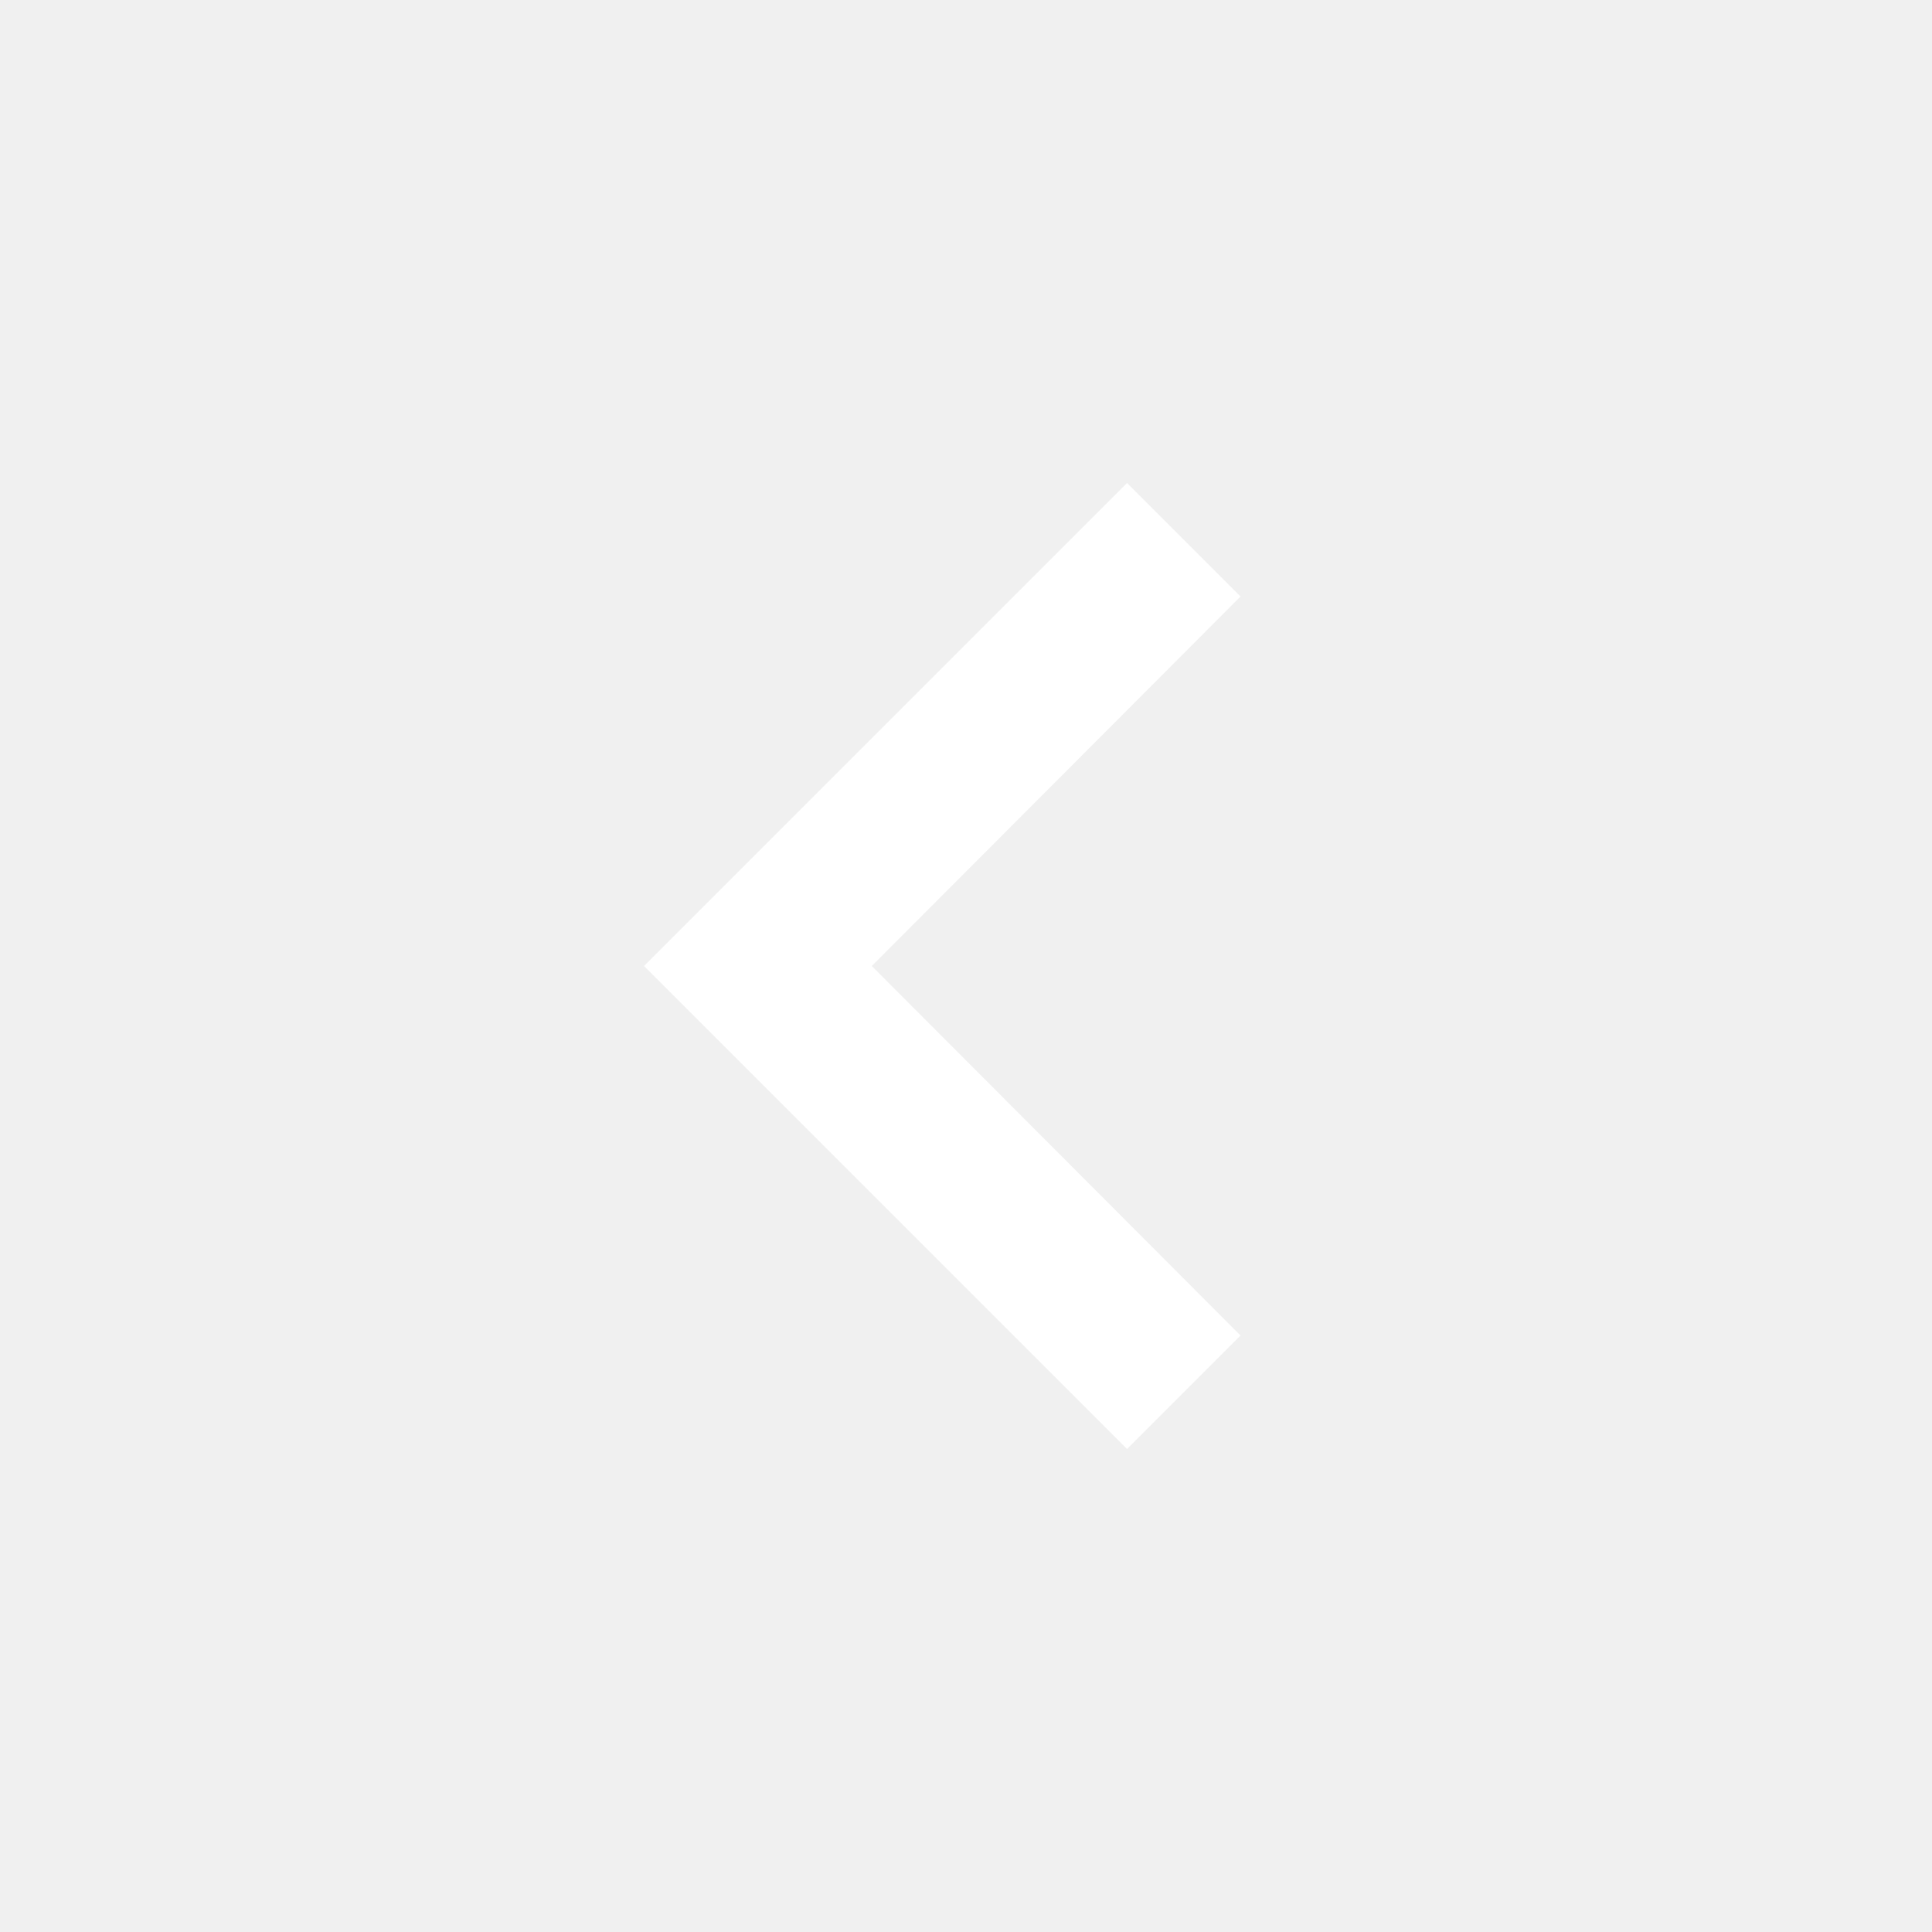
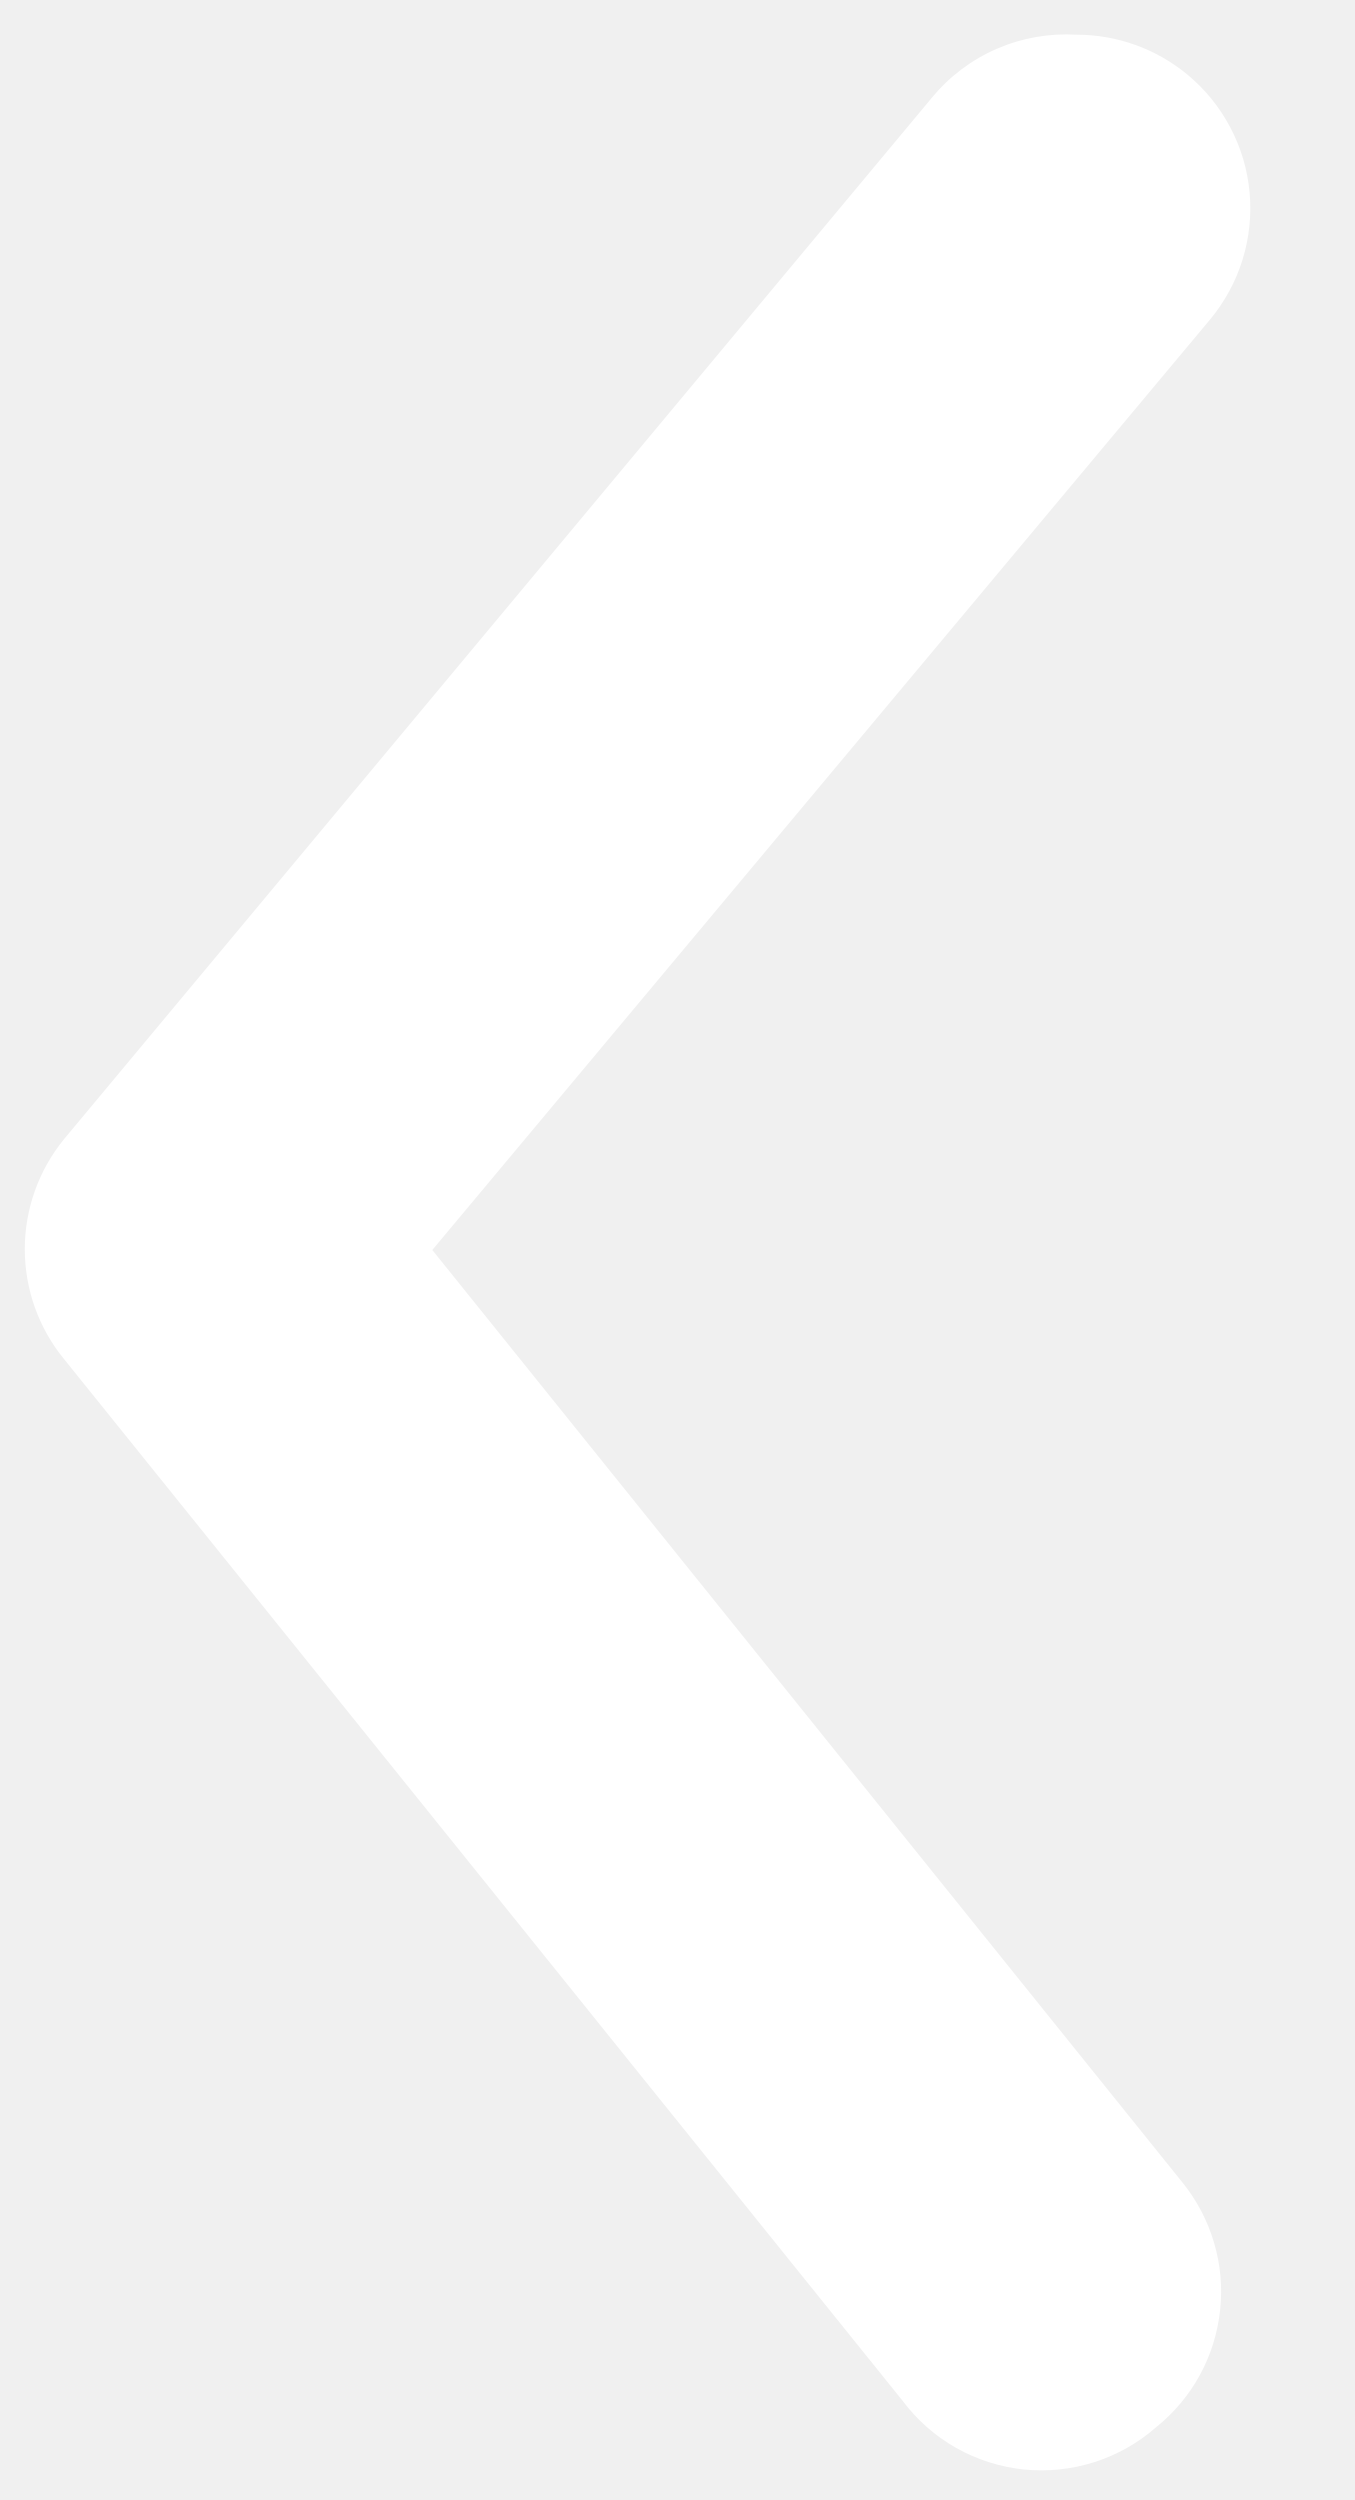
- <svg xmlns="http://www.w3.org/2000/svg" width="70" height="70" viewBox="0 0 70 70" fill="none">
-   <path d="M44.946 48.388L31.587 35L44.946 21.613L40.833 17.5L23.333 35L40.833 52.5L44.946 48.388Z" fill="white" />
+ <svg xmlns="http://www.w3.org/2000/svg" width="13" height="24" viewBox="0 0 13 24" fill="none">
+   <path d="M10.333 0.333C10.723 0.333 11.1 0.468 11.4 0.717C11.569 0.857 11.708 1.028 11.81 1.222C11.913 1.416 11.976 1.628 11.996 1.847C12.016 2.065 11.993 2.285 11.928 2.494C11.863 2.704 11.757 2.898 11.617 3.067L4.15 12L11.35 20.95C11.488 21.12 11.592 21.317 11.654 21.527C11.717 21.738 11.737 21.959 11.713 22.177C11.69 22.395 11.624 22.607 11.519 22.8C11.414 22.992 11.271 23.163 11.1 23.3C10.928 23.452 10.726 23.566 10.507 23.636C10.288 23.706 10.057 23.73 9.829 23.707C9.6 23.683 9.379 23.613 9.179 23.5C8.979 23.387 8.805 23.234 8.667 23.05L0.617 13.05C0.372 12.752 0.238 12.378 0.238 11.992C0.238 11.606 0.372 11.232 0.617 10.933L8.95 0.933C9.117 0.732 9.33 0.572 9.57 0.468C9.81 0.364 10.072 0.318 10.333 0.333Z" fill="white" />
</svg>
